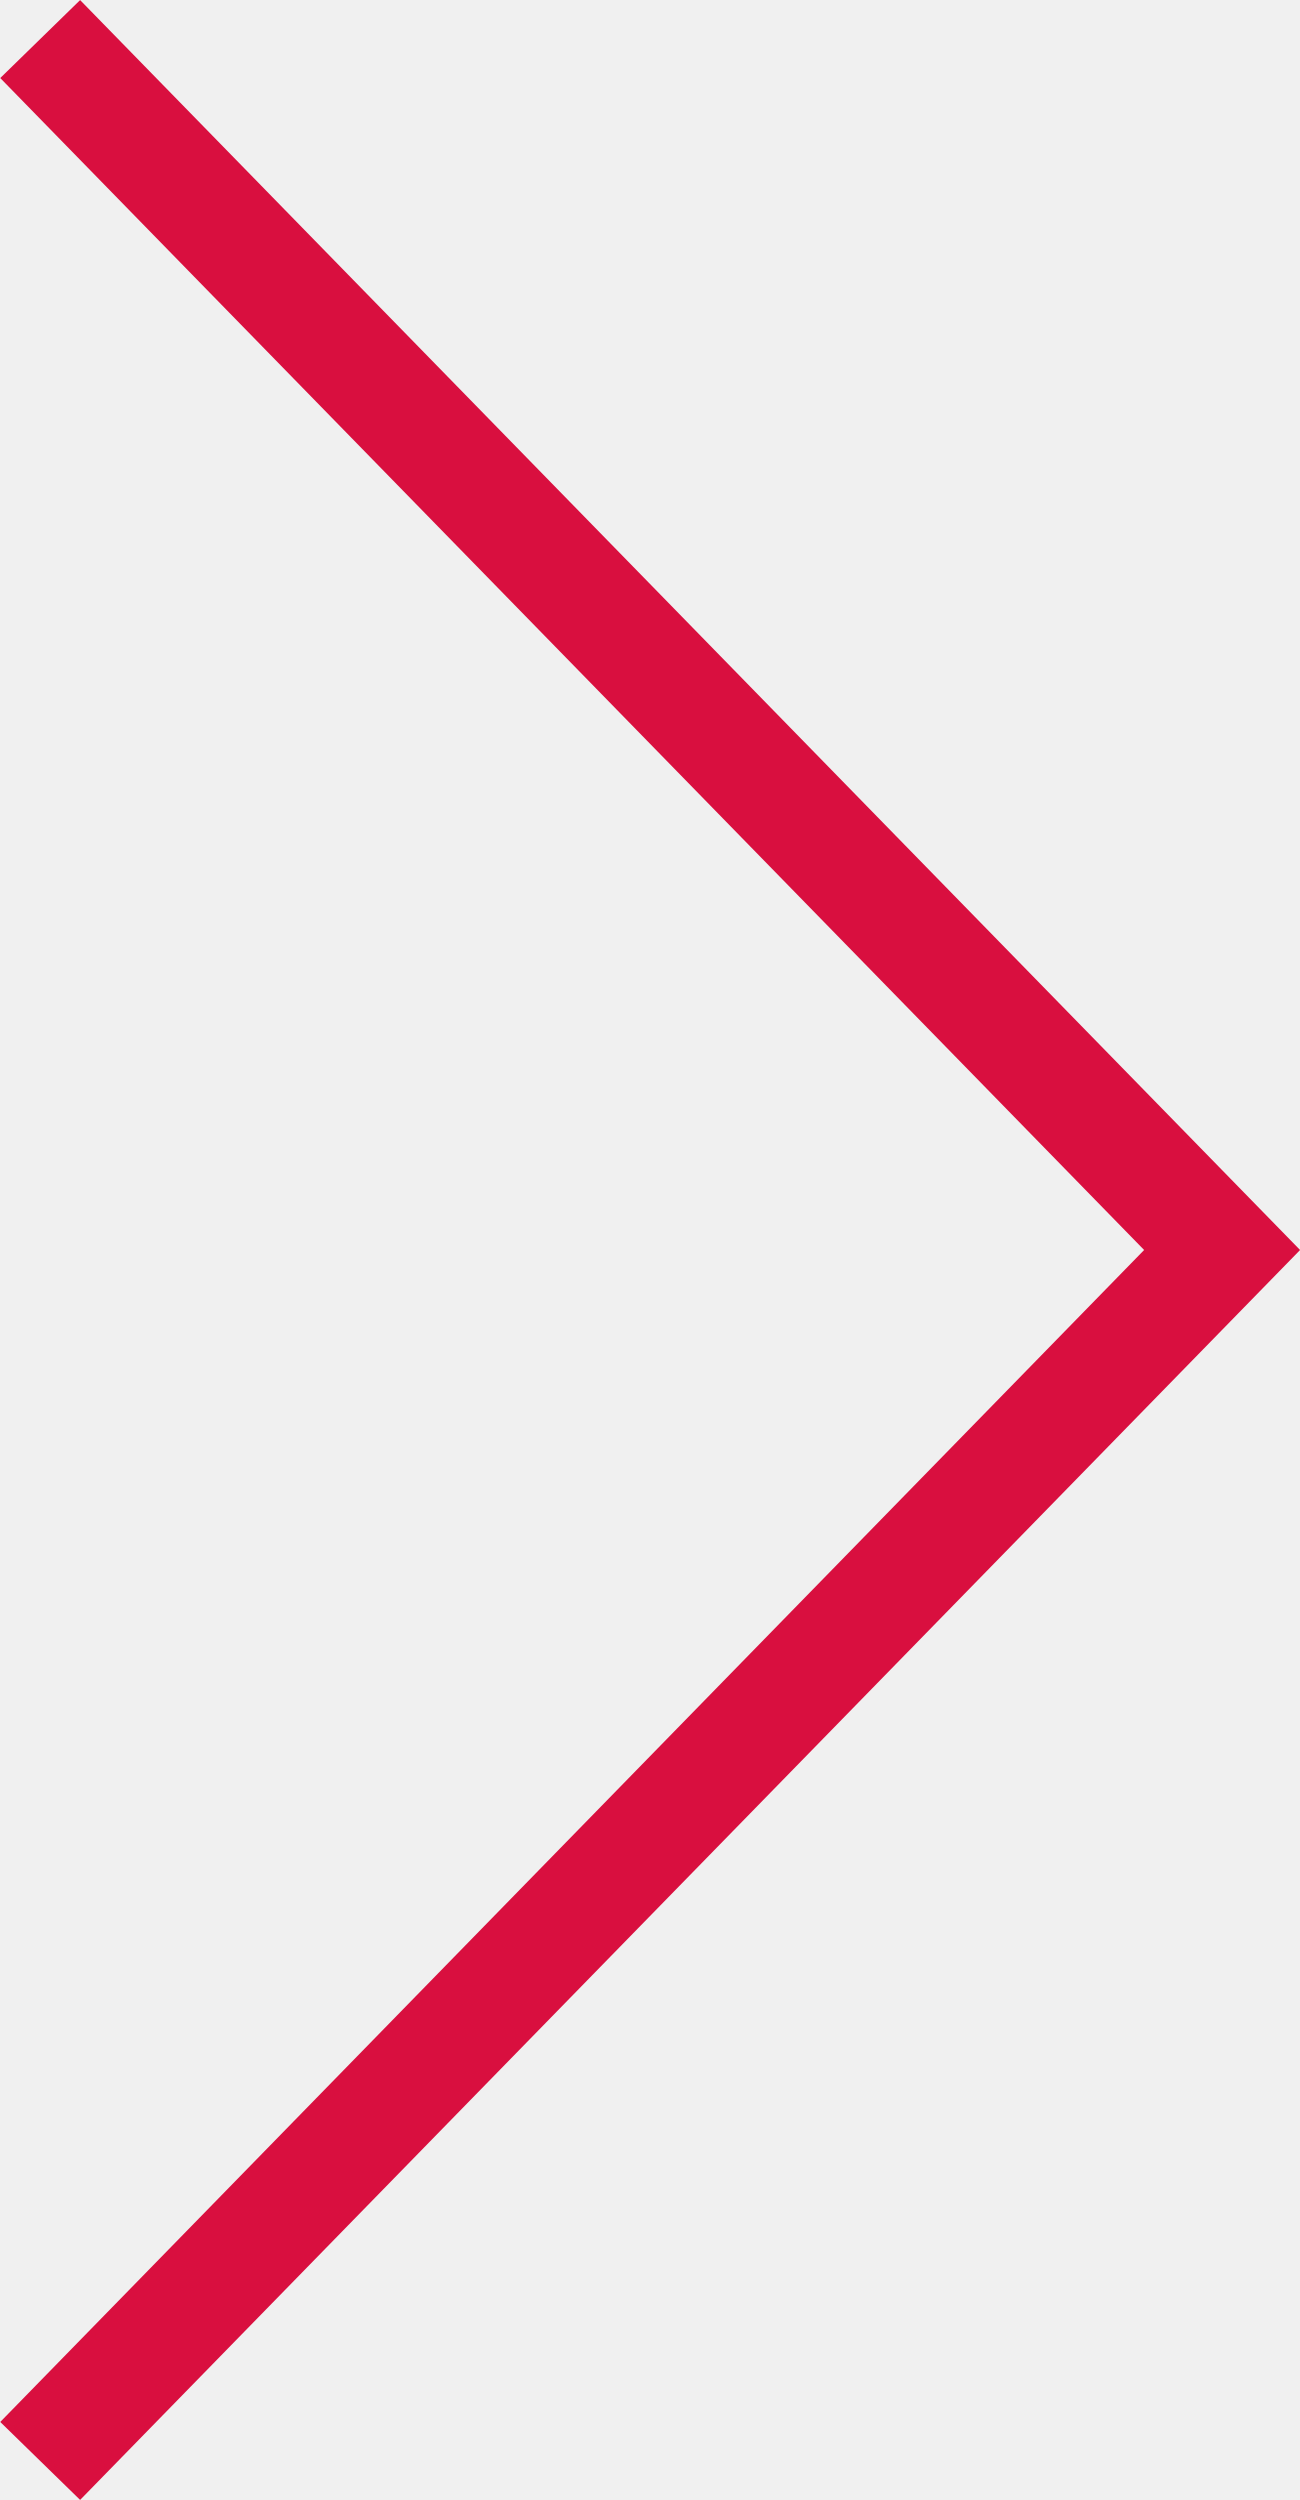
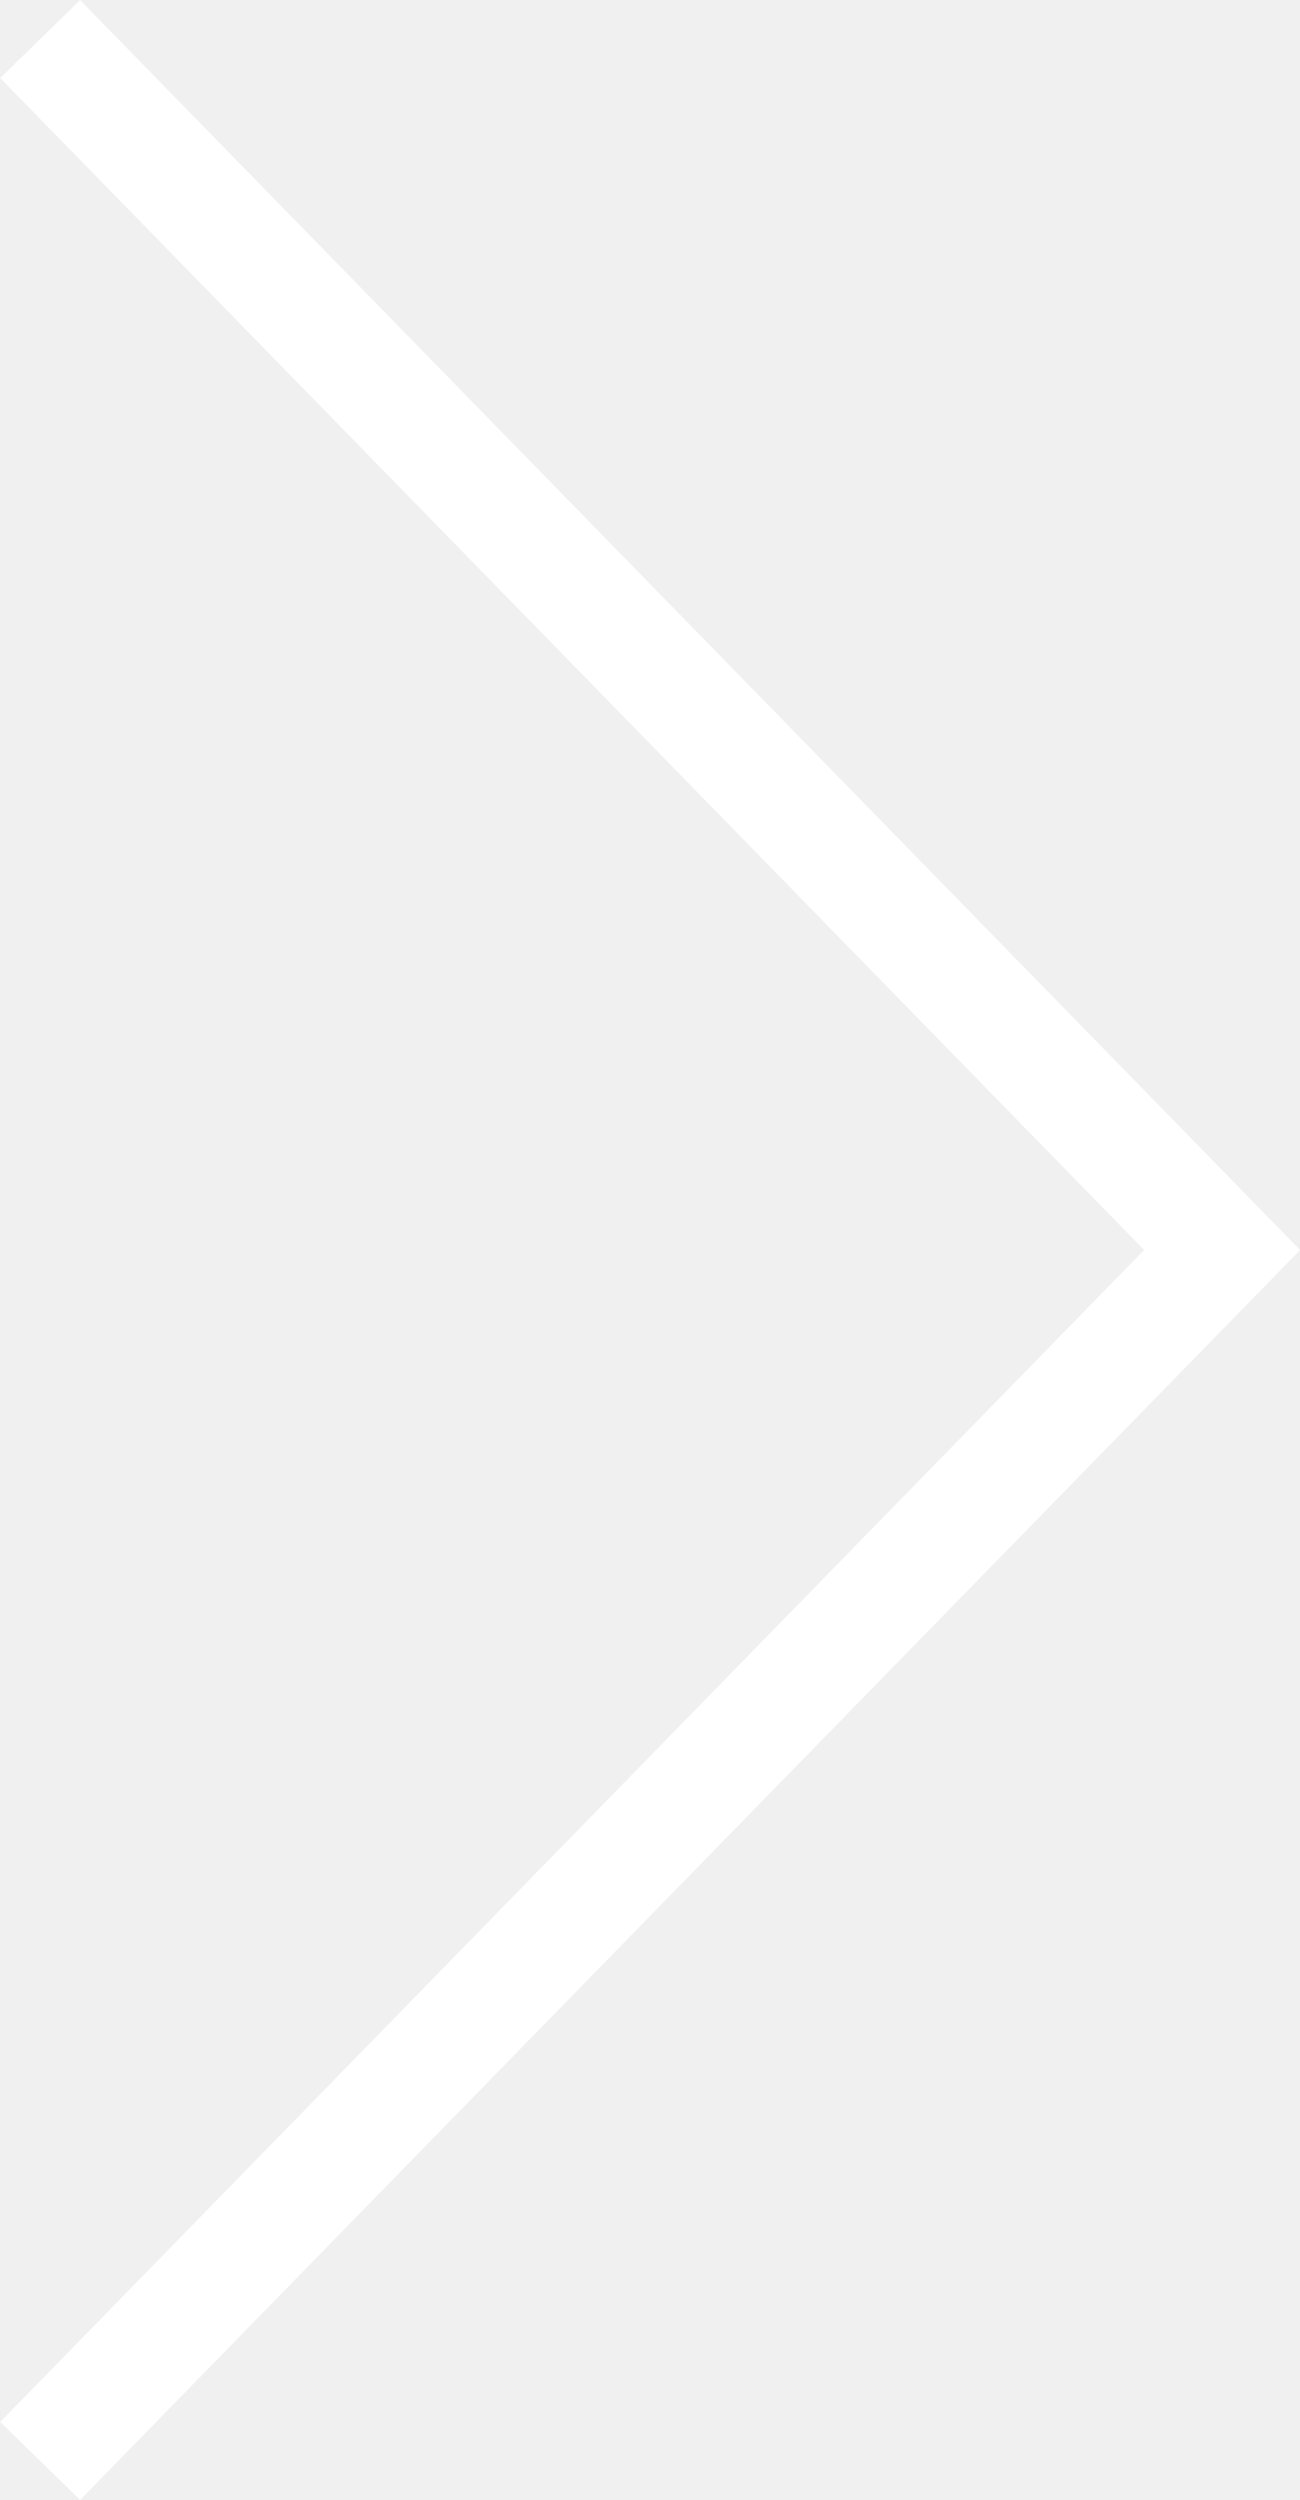
<svg xmlns="http://www.w3.org/2000/svg" viewBox="0 0 11.64 22.4">
  <defs>
-     <style>.cls-1{fill:none;stroke:#d90f3f;stroke-miterlimit:10;}</style>
+     <style>.cls-1{fill:none;stroke:#ffffff;stroke-miterlimit:10;}</style>
  </defs>
  <g id="Layer_2" data-name="Layer 2">
    <g id="Icons">
      <polyline class="cls-1" points="0.36 0.35 10.95 11.2 0.36 22.05" />
    </g>
  </g>
</svg>
